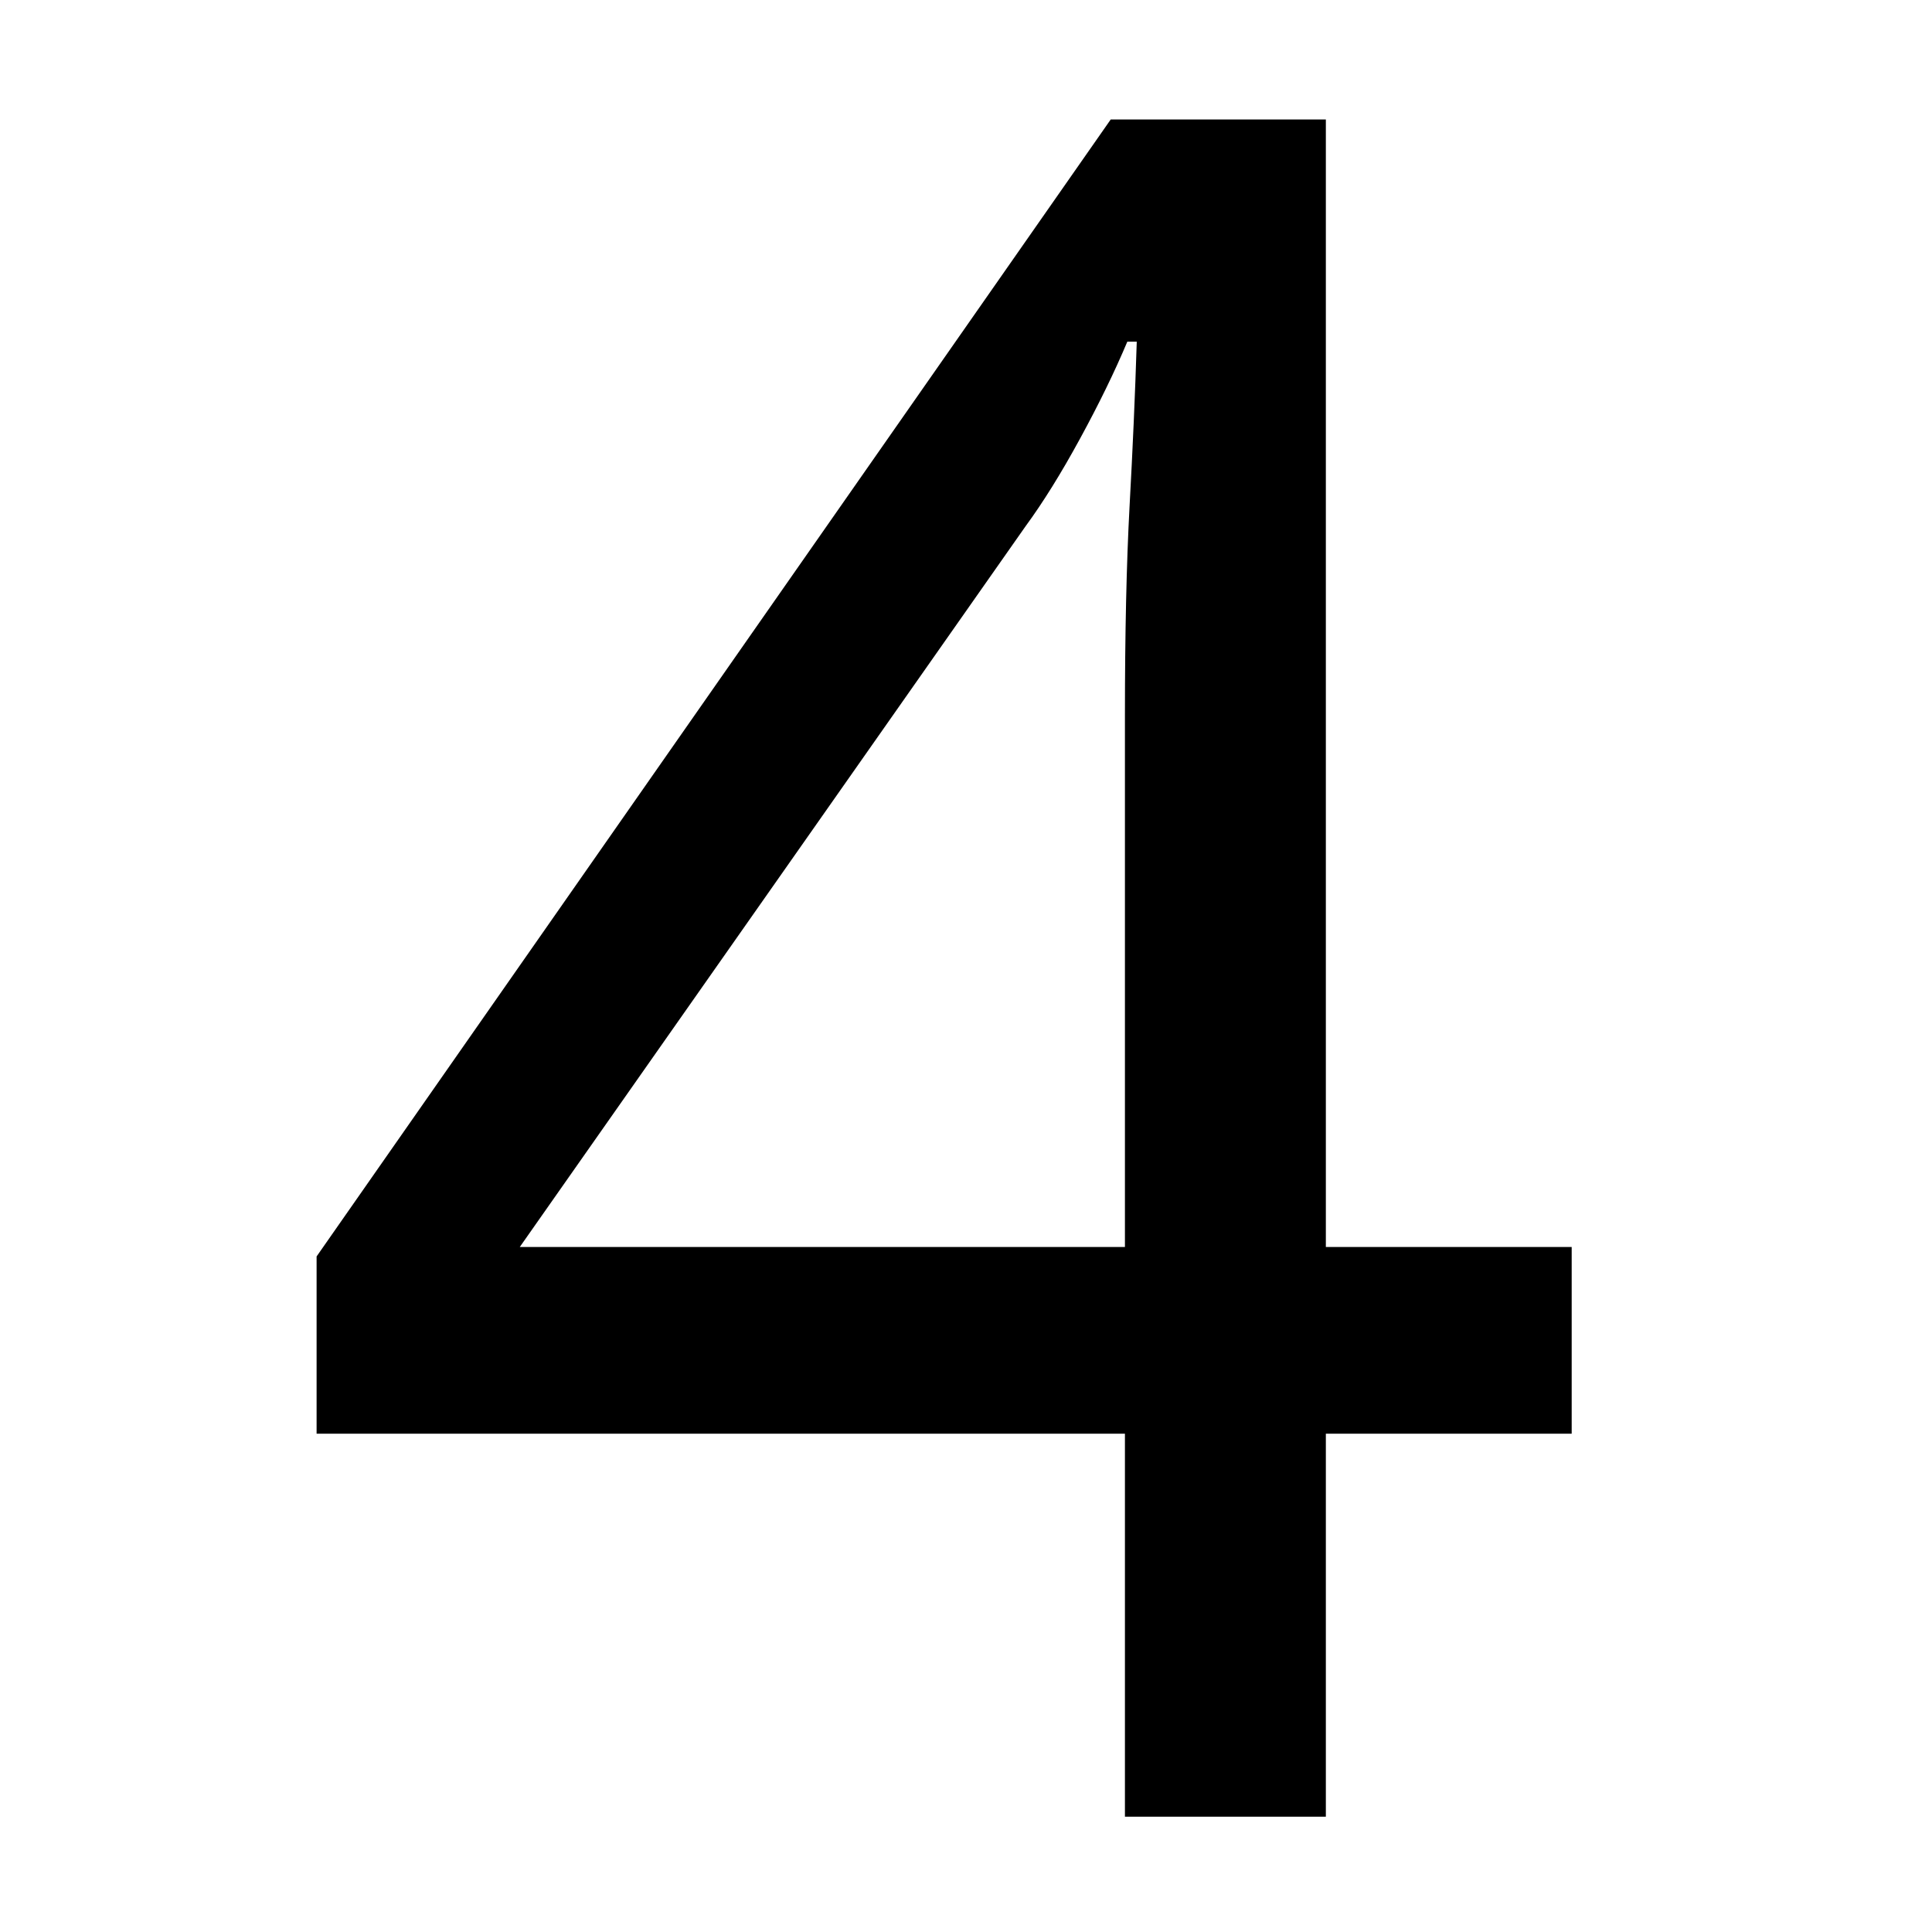
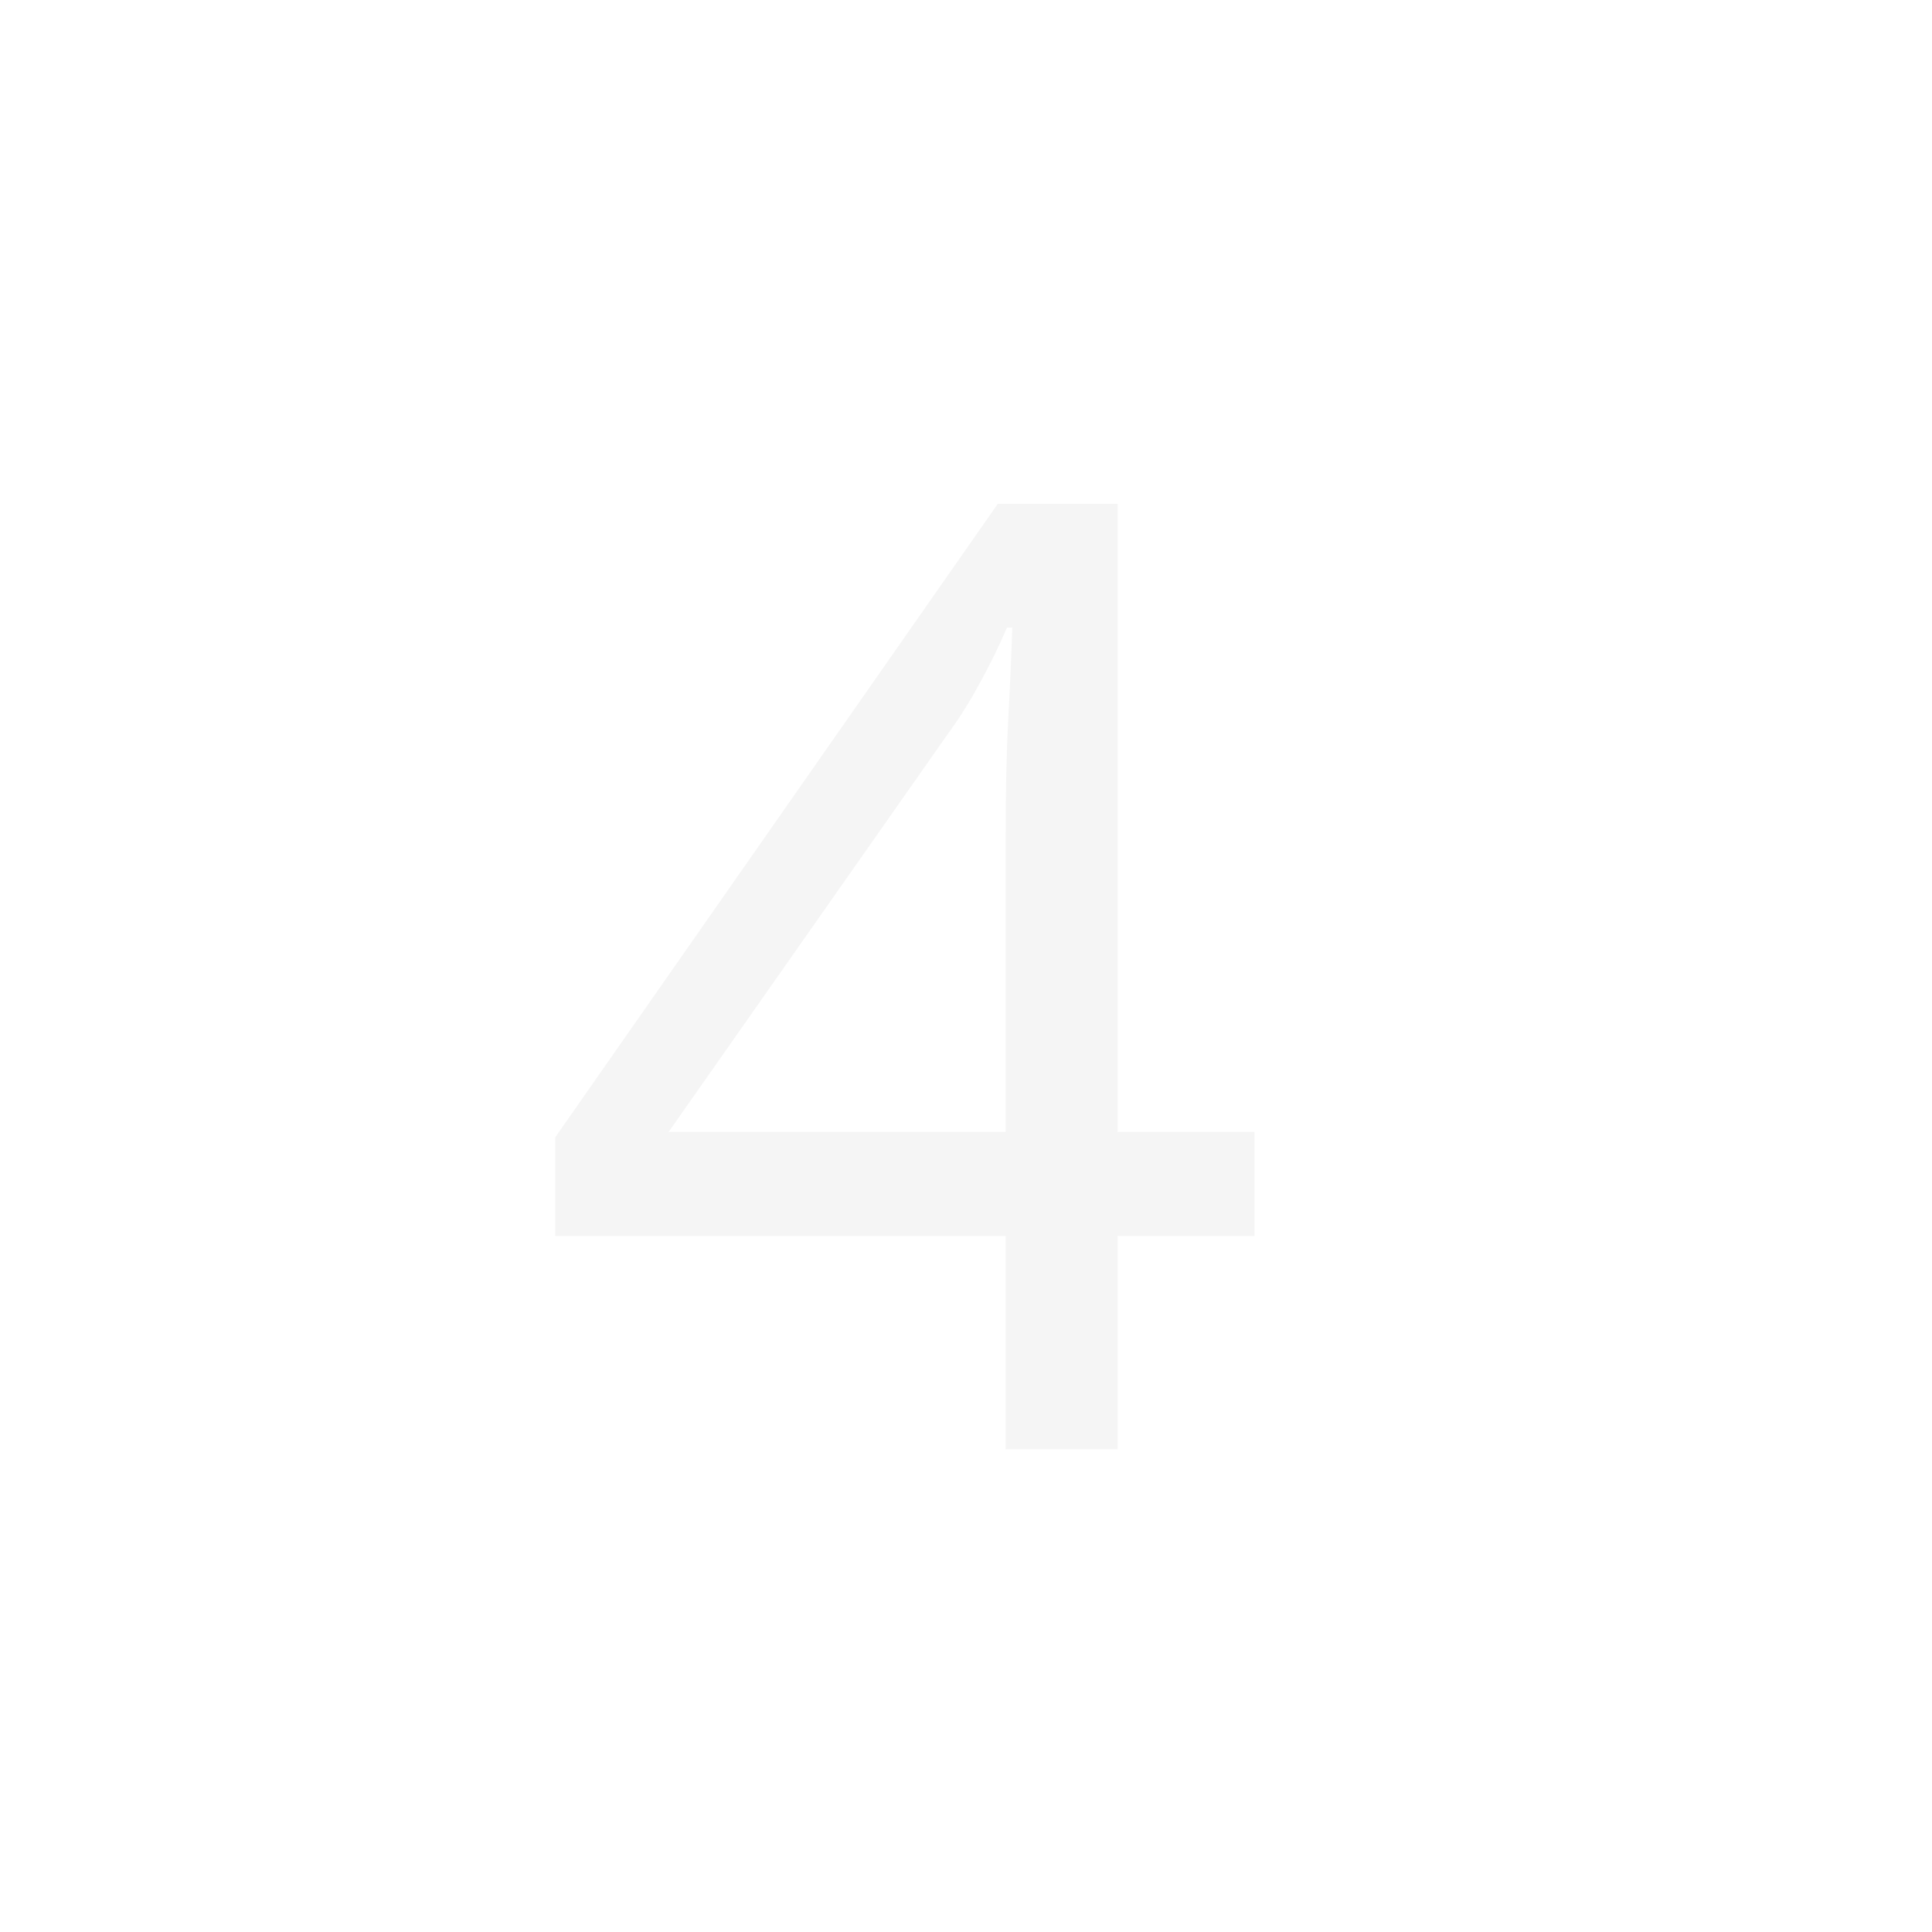
<svg xmlns="http://www.w3.org/2000/svg" version="1.1" id="Layer_1" x="0px" y="0px" viewBox="0 0 214.4 214.4" style="enable-background:new 0 0 214.4 214.4;" xml:space="preserve">
  <style type="text/css">
- 	.st0{font-family:'TrebuchetMS-Bold';}
- 	.st1{font-size:262.317px;}
+ 	.st0{fill:#f5f5f5;}
+ 	.st1{font-family:'LucidaGrande';}
+ 	.st2{font-size:146.121px;}
</style>
-   <text transform="matrix(1 0 0 1 29.6183 201.6035)" class="st0 st1">4</text>
+   <text transform="matrix(1 0 0 1 58.5552 160.8359)" class="st0 st1 st2">4</text>
</svg>
